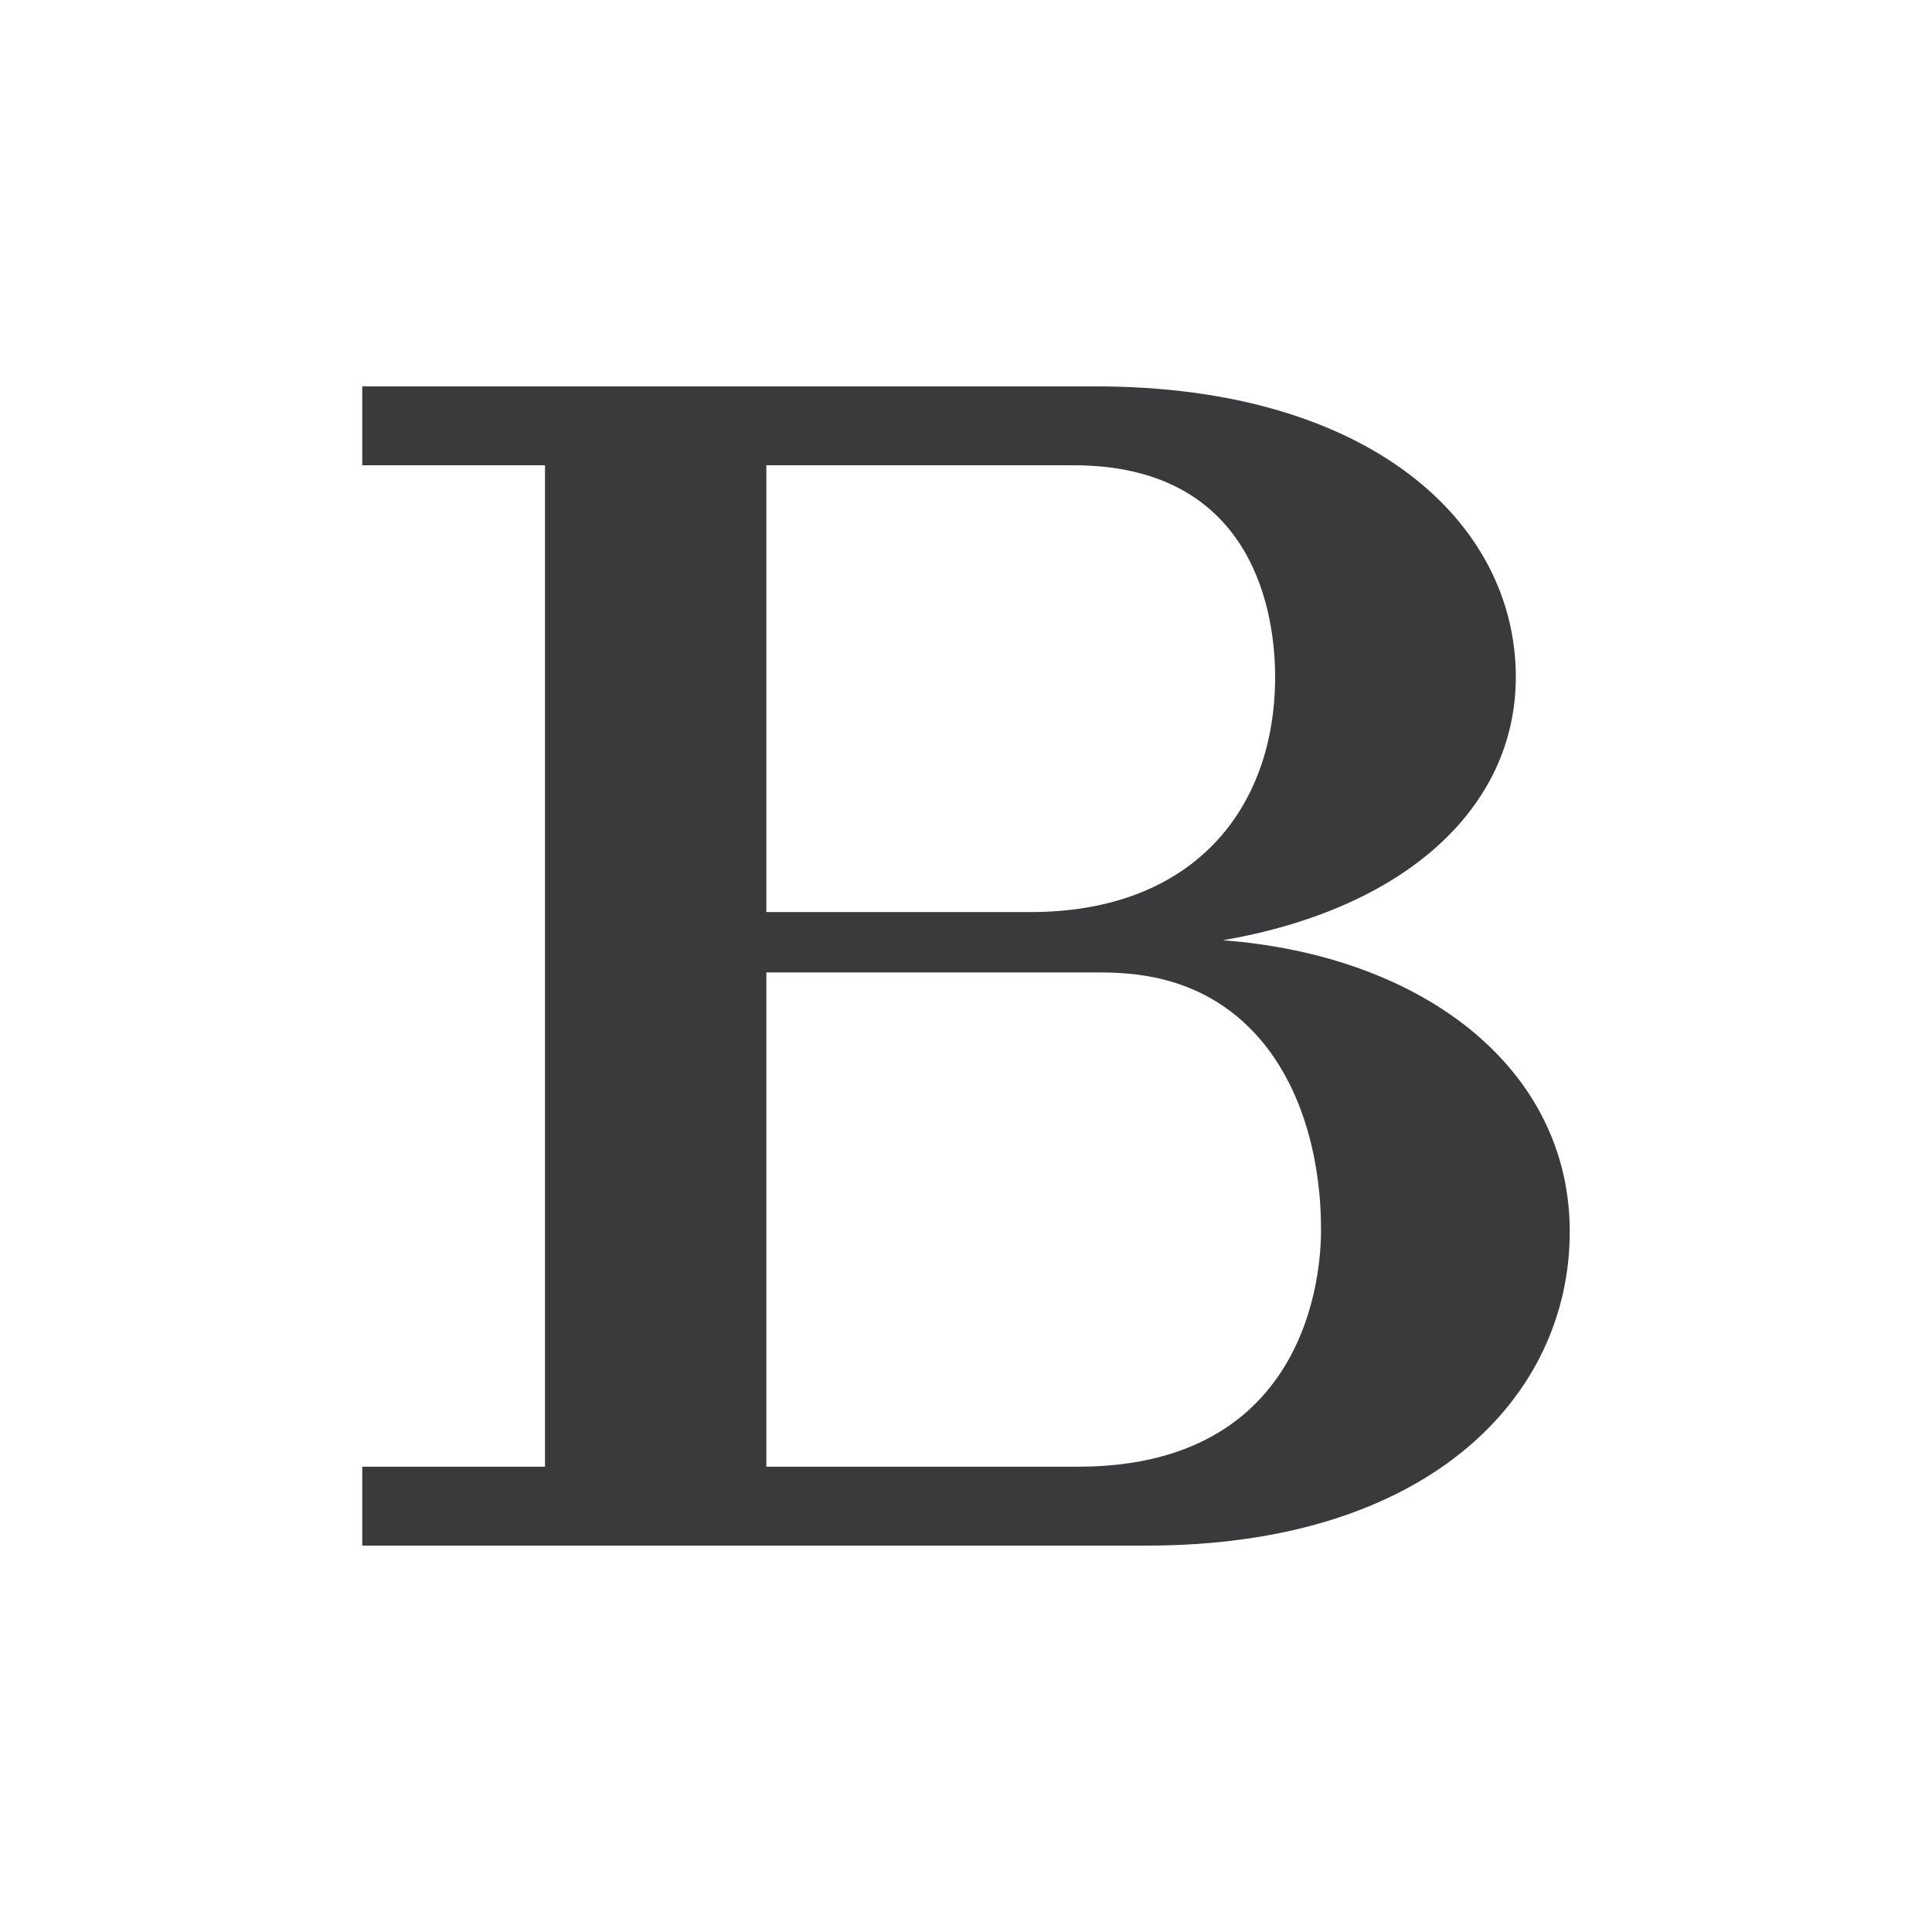
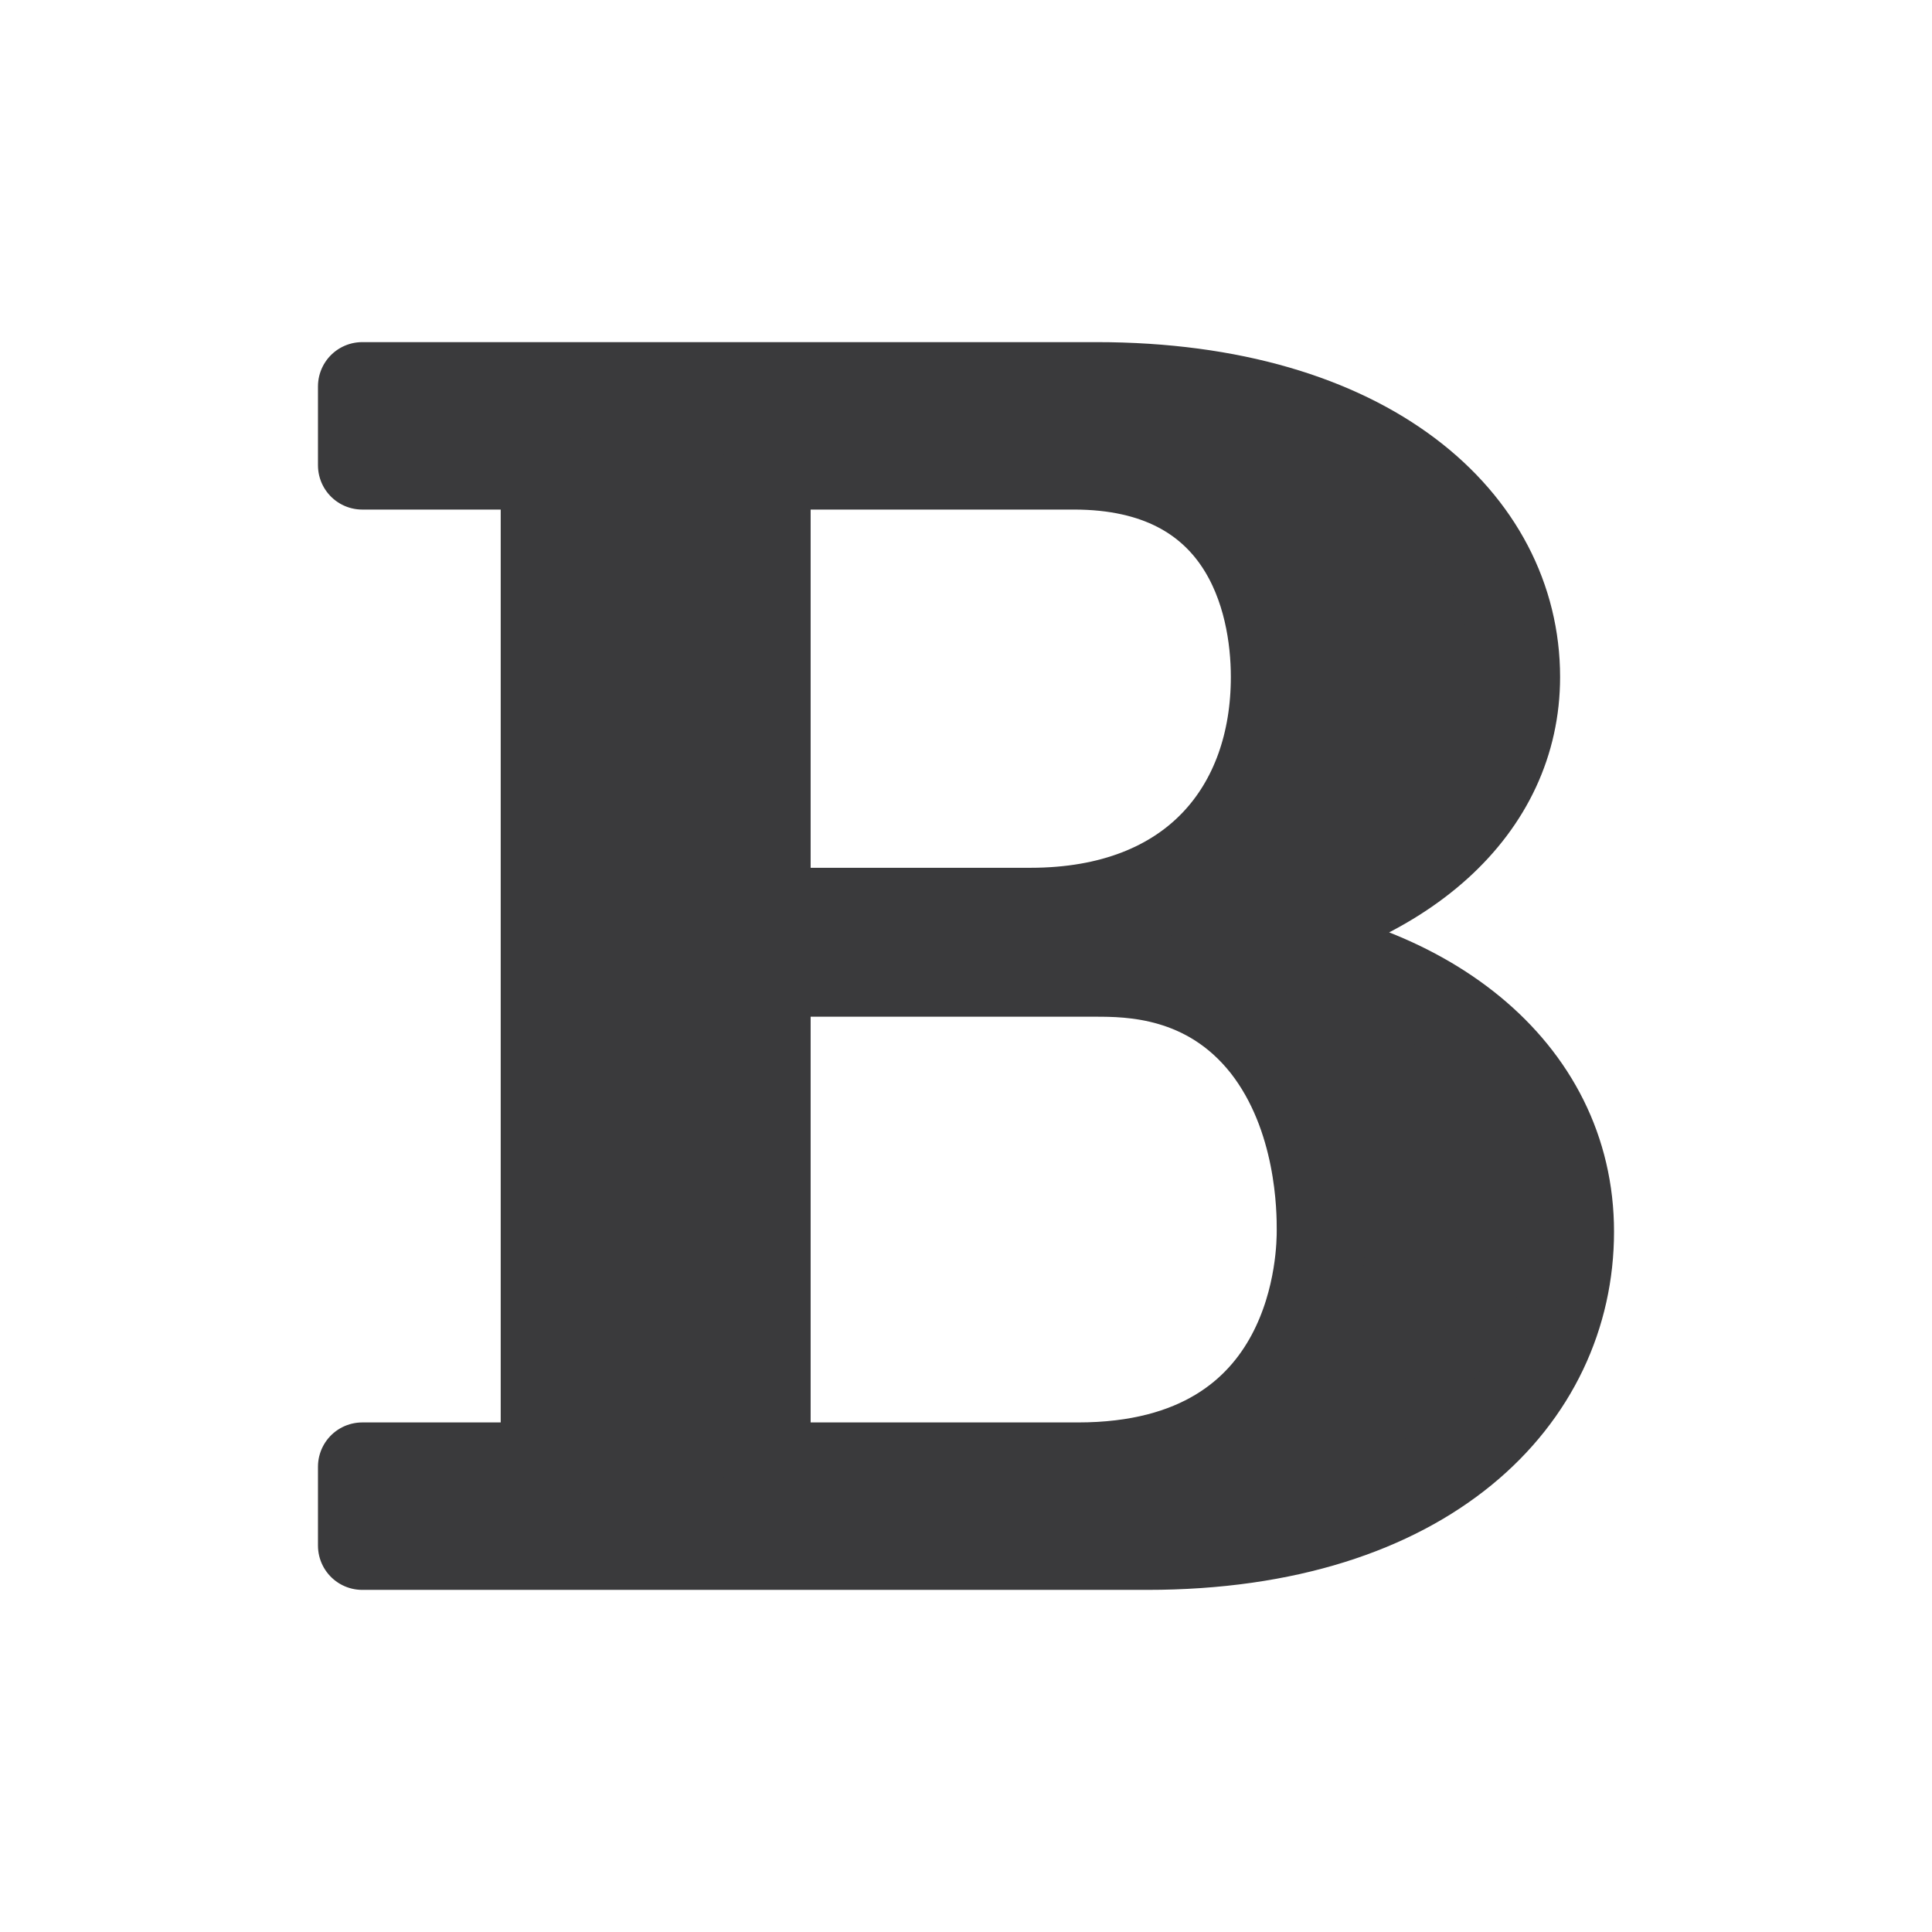
<svg xmlns="http://www.w3.org/2000/svg" width="24" height="24" viewBox="0 0 24 24">
  <g stroke-linecap="round" stroke-linejoin="round">
-     <path fill="#3A3A3C" d="M19.5 15.3C19.5 13.28 17.69 11.87 15.19 11.68C17.46 11.29 18.83 10.03 18.83 8.41C18.83 6.48 17 4.8 13.62 4.8H4.5V5.78H6.77V18.22H4.5V19.2H14.25C17.73 19.2 19.5 17.36 19.5 15.3ZM15.84 8.41C15.84 10.03 14.84 11.33 12.8 11.33H9.52V5.78H13.34C15.46 5.78 15.84 7.44 15.84 8.41ZM16.41 15.28C16.41 15.53 16.41 18.22 13.39 18.22H9.52V12.08H13.6C14.02 12.08 15 12.08 15.72 12.99C16.41 13.87 16.41 15.04 16.41 15.28Z" />
+     <path fill="#3A3A3C" stroke="#3A3A3C" stroke-width="1.1" d="M19.5 15.3C19.5 13.28 17.69 11.87 15.19 11.68C17.46 11.29 18.83 10.03 18.83 8.41C18.83 6.48 17 4.8 13.62 4.8H4.5V5.78H6.77V18.22H4.5V19.2H14.25C17.73 19.2 19.5 17.36 19.5 15.3ZM15.84 8.41C15.84 10.03 14.84 11.33 12.8 11.33H9.52V5.78H13.34C15.46 5.78 15.84 7.44 15.84 8.41ZM16.41 15.28C16.41 15.53 16.41 18.22 13.39 18.22H9.52V12.08H13.6C14.02 12.08 15 12.08 15.72 12.99C16.41 13.87 16.41 15.04 16.41 15.28Z" />
  </g>
</svg>
